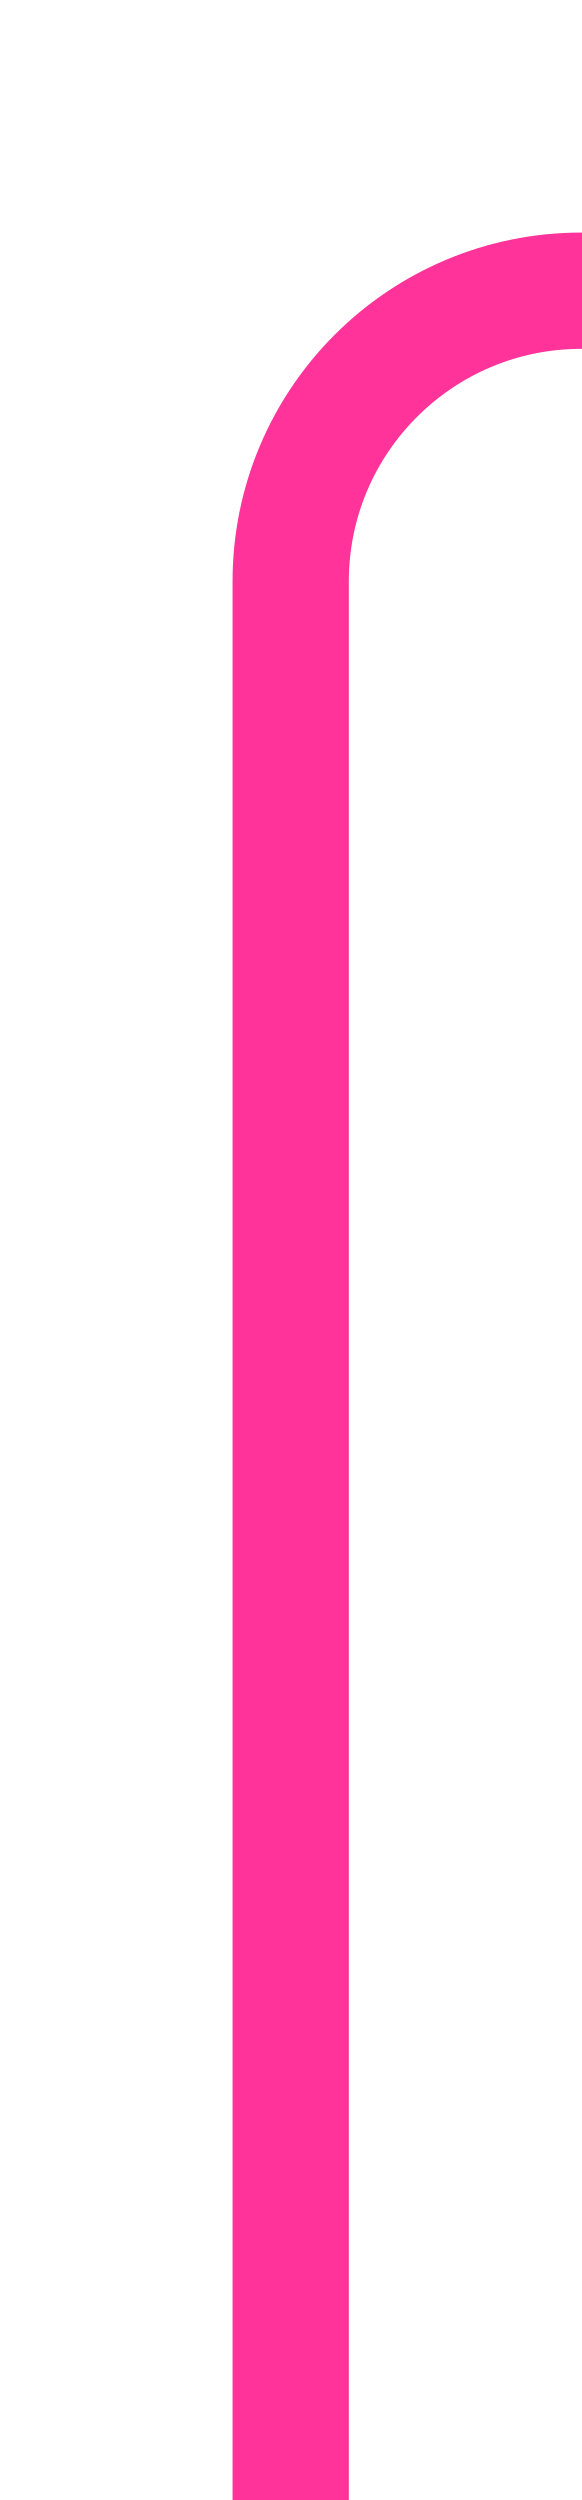
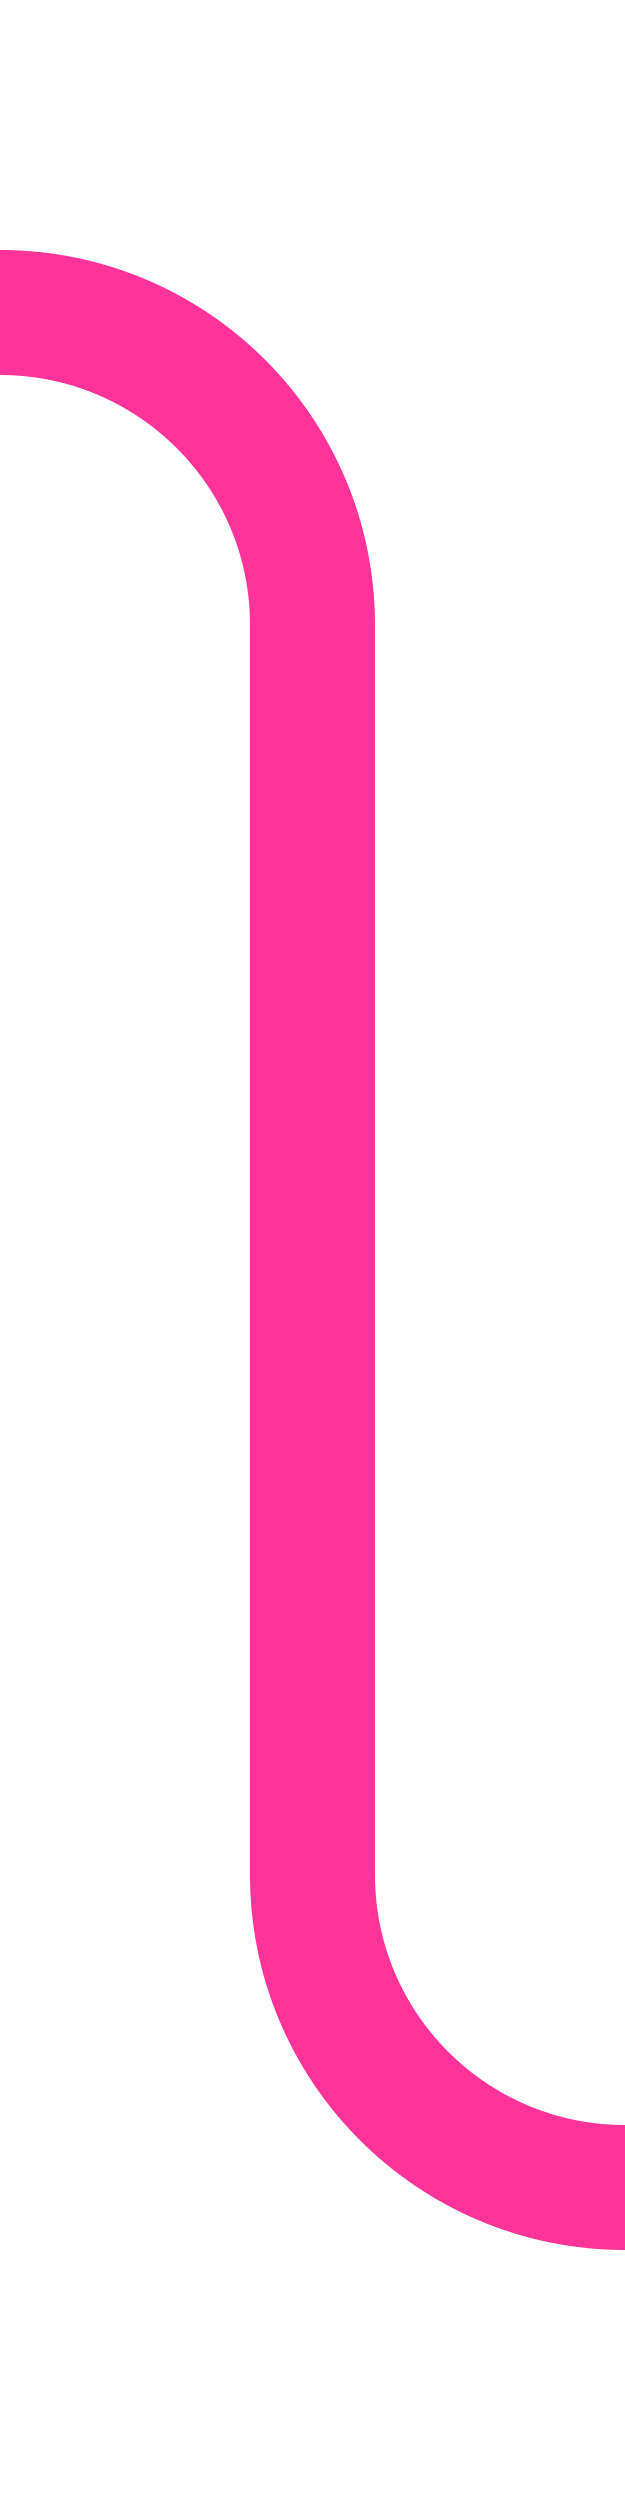
- <svg xmlns="http://www.w3.org/2000/svg" version="1.1" width="10px" height="43px" preserveAspectRatio="xMidYMin meet" viewBox="605 146  8 43">
-   <path d="M 1814 151  L 614 151  A 5 5 0 0 0 609 156 L 609 189  " stroke-width="2" stroke="#ff3399" fill="none" />
+ <svg xmlns="http://www.w3.org/2000/svg" version="1.1" width="10px" height="40px" preserveAspectRatio="xMidYMin meet" viewBox="1800 161  8 40">
+   <path d="M 1814 196  L 1809 196  A 5 5 0 0 1 1804 191 L 1804 171  A 5 5 0 0 0 1799 166 L 901 166  A 5 5 0 0 0 896 171 L 896 180  " stroke-width="2" stroke="#ff3399" fill="none" />
</svg>
